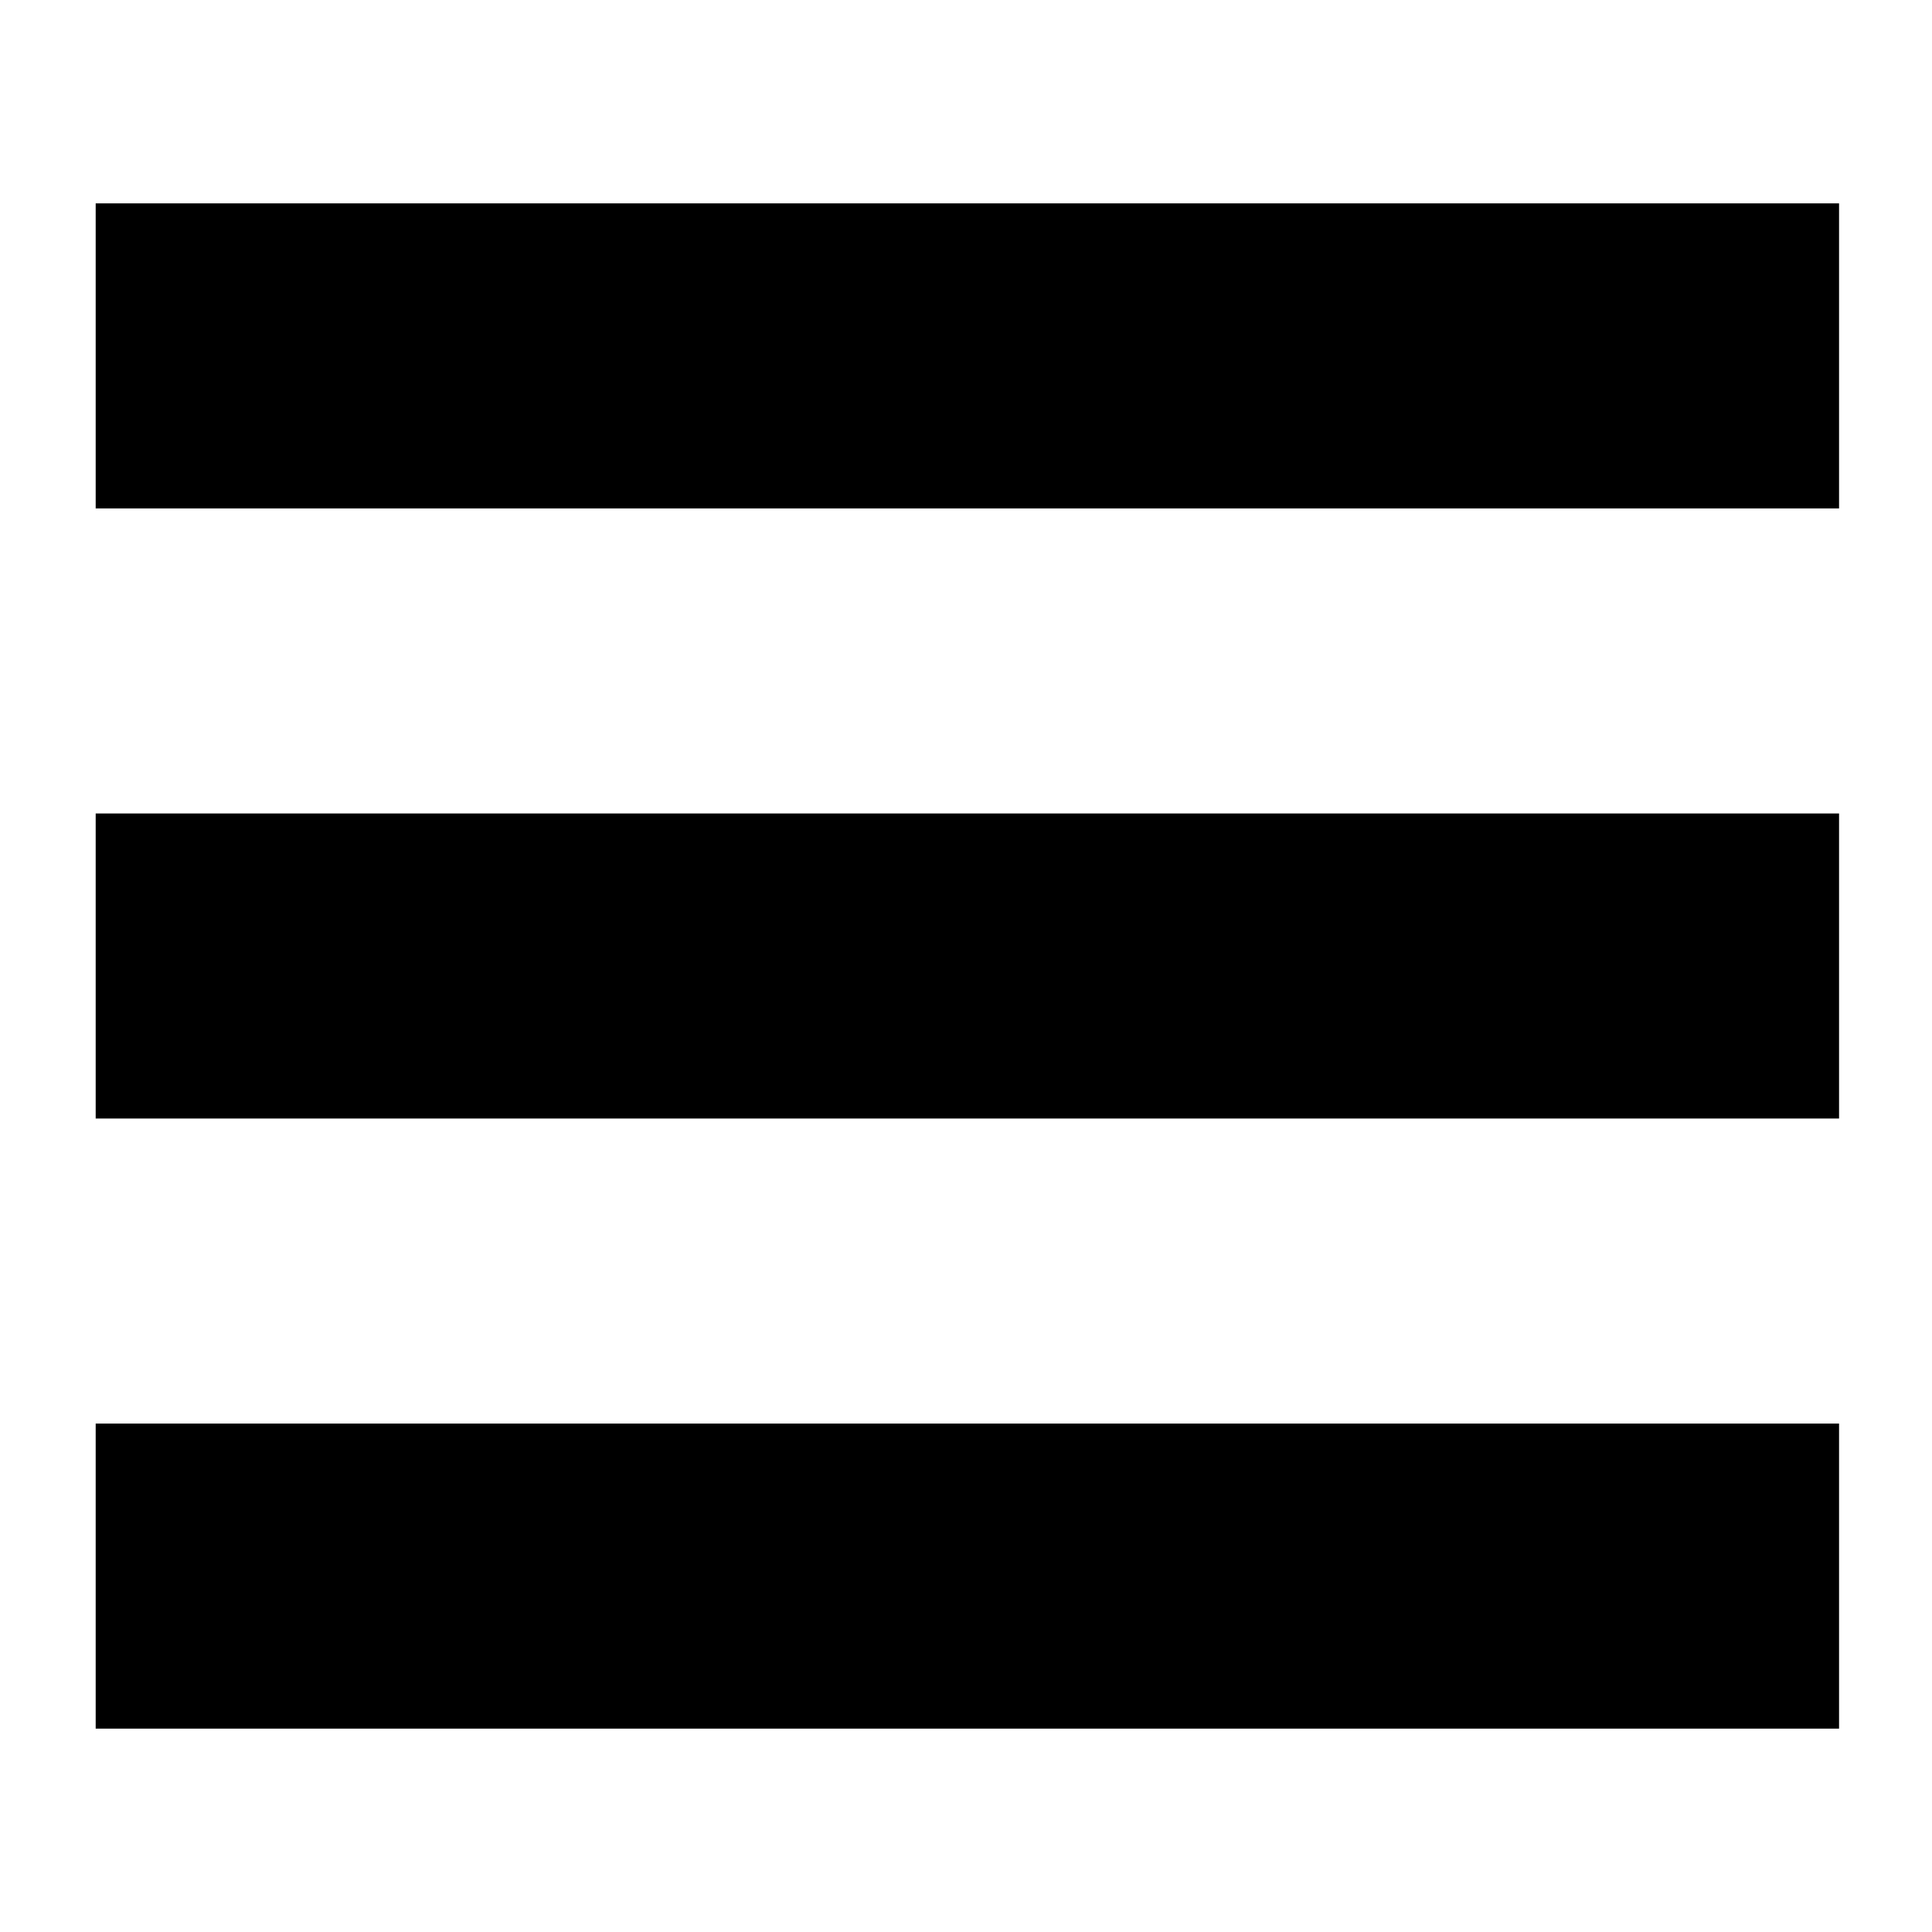
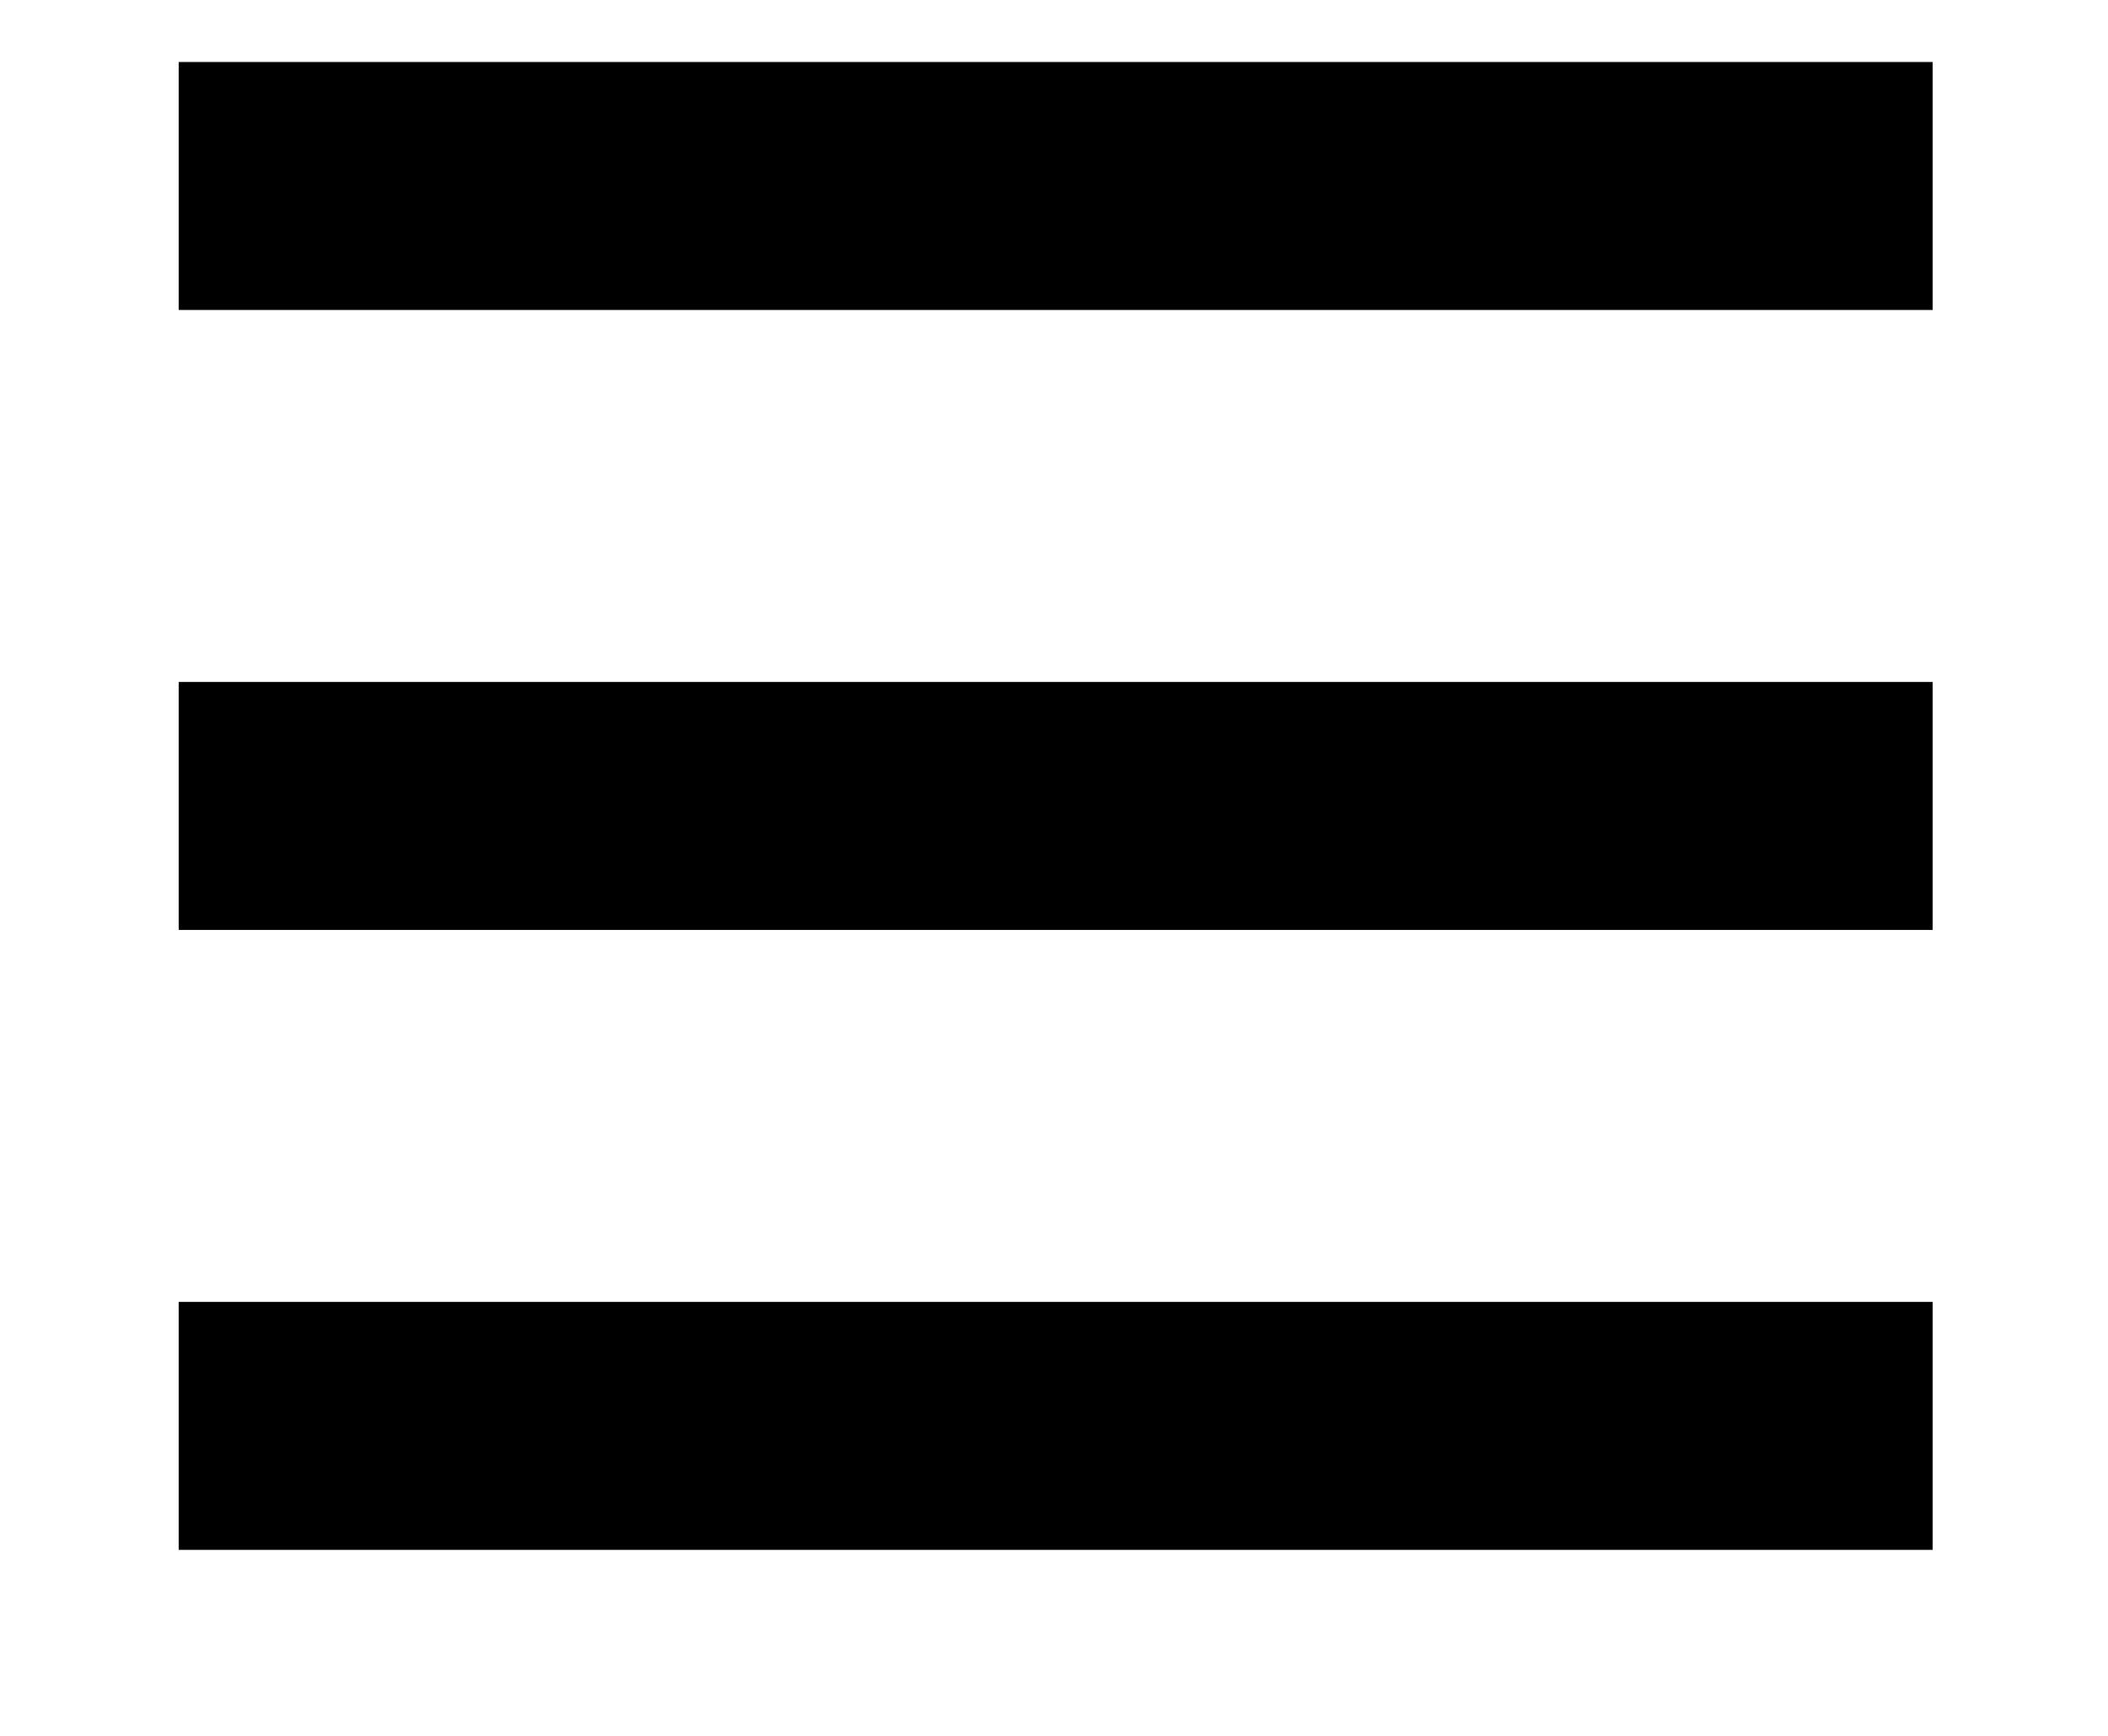
- <svg xmlns="http://www.w3.org/2000/svg" width="19px" height="19px" viewBox="0 0 19 19" version="1.1">
+ <svg xmlns="http://www.w3.org/2000/svg" width="17px" height="14px" viewBox="0 0 17 14" version="1.1">
  <defs />
-   <g id="Page-1" stroke="none" stroke-width="1" fill="none" fill-rule="evenodd" stroke-linecap="square">
-     <path d="M2.441,3.5 L16.586,3.5" id="Line" stroke="#000000" stroke-width="3" />
-     <path d="M2.441,9.5 L16.586,9.5" id="Line" stroke="#000000" stroke-width="3" />
-     <path d="M2.441,15.5 L16.586,15.5" id="Line" stroke="#000000" stroke-width="3" />
+   <g id="Page-1" stroke="none" stroke-width="1" fill="none" fill-rule="evenodd">
+     <g id="sidebar-toggle" transform="translate(1, 1)" stroke="#000000" stroke-width="2">
+       <path d="M0.441,0.5 L14.586,0.5" id="Line" />
+       <path d="M0.441,5.5 L14.586,5.5" id="Line" />
+       <path d="M0.441,10.5 L14.586,10.5" id="Line" />
+     </g>
  </g>
</svg>
